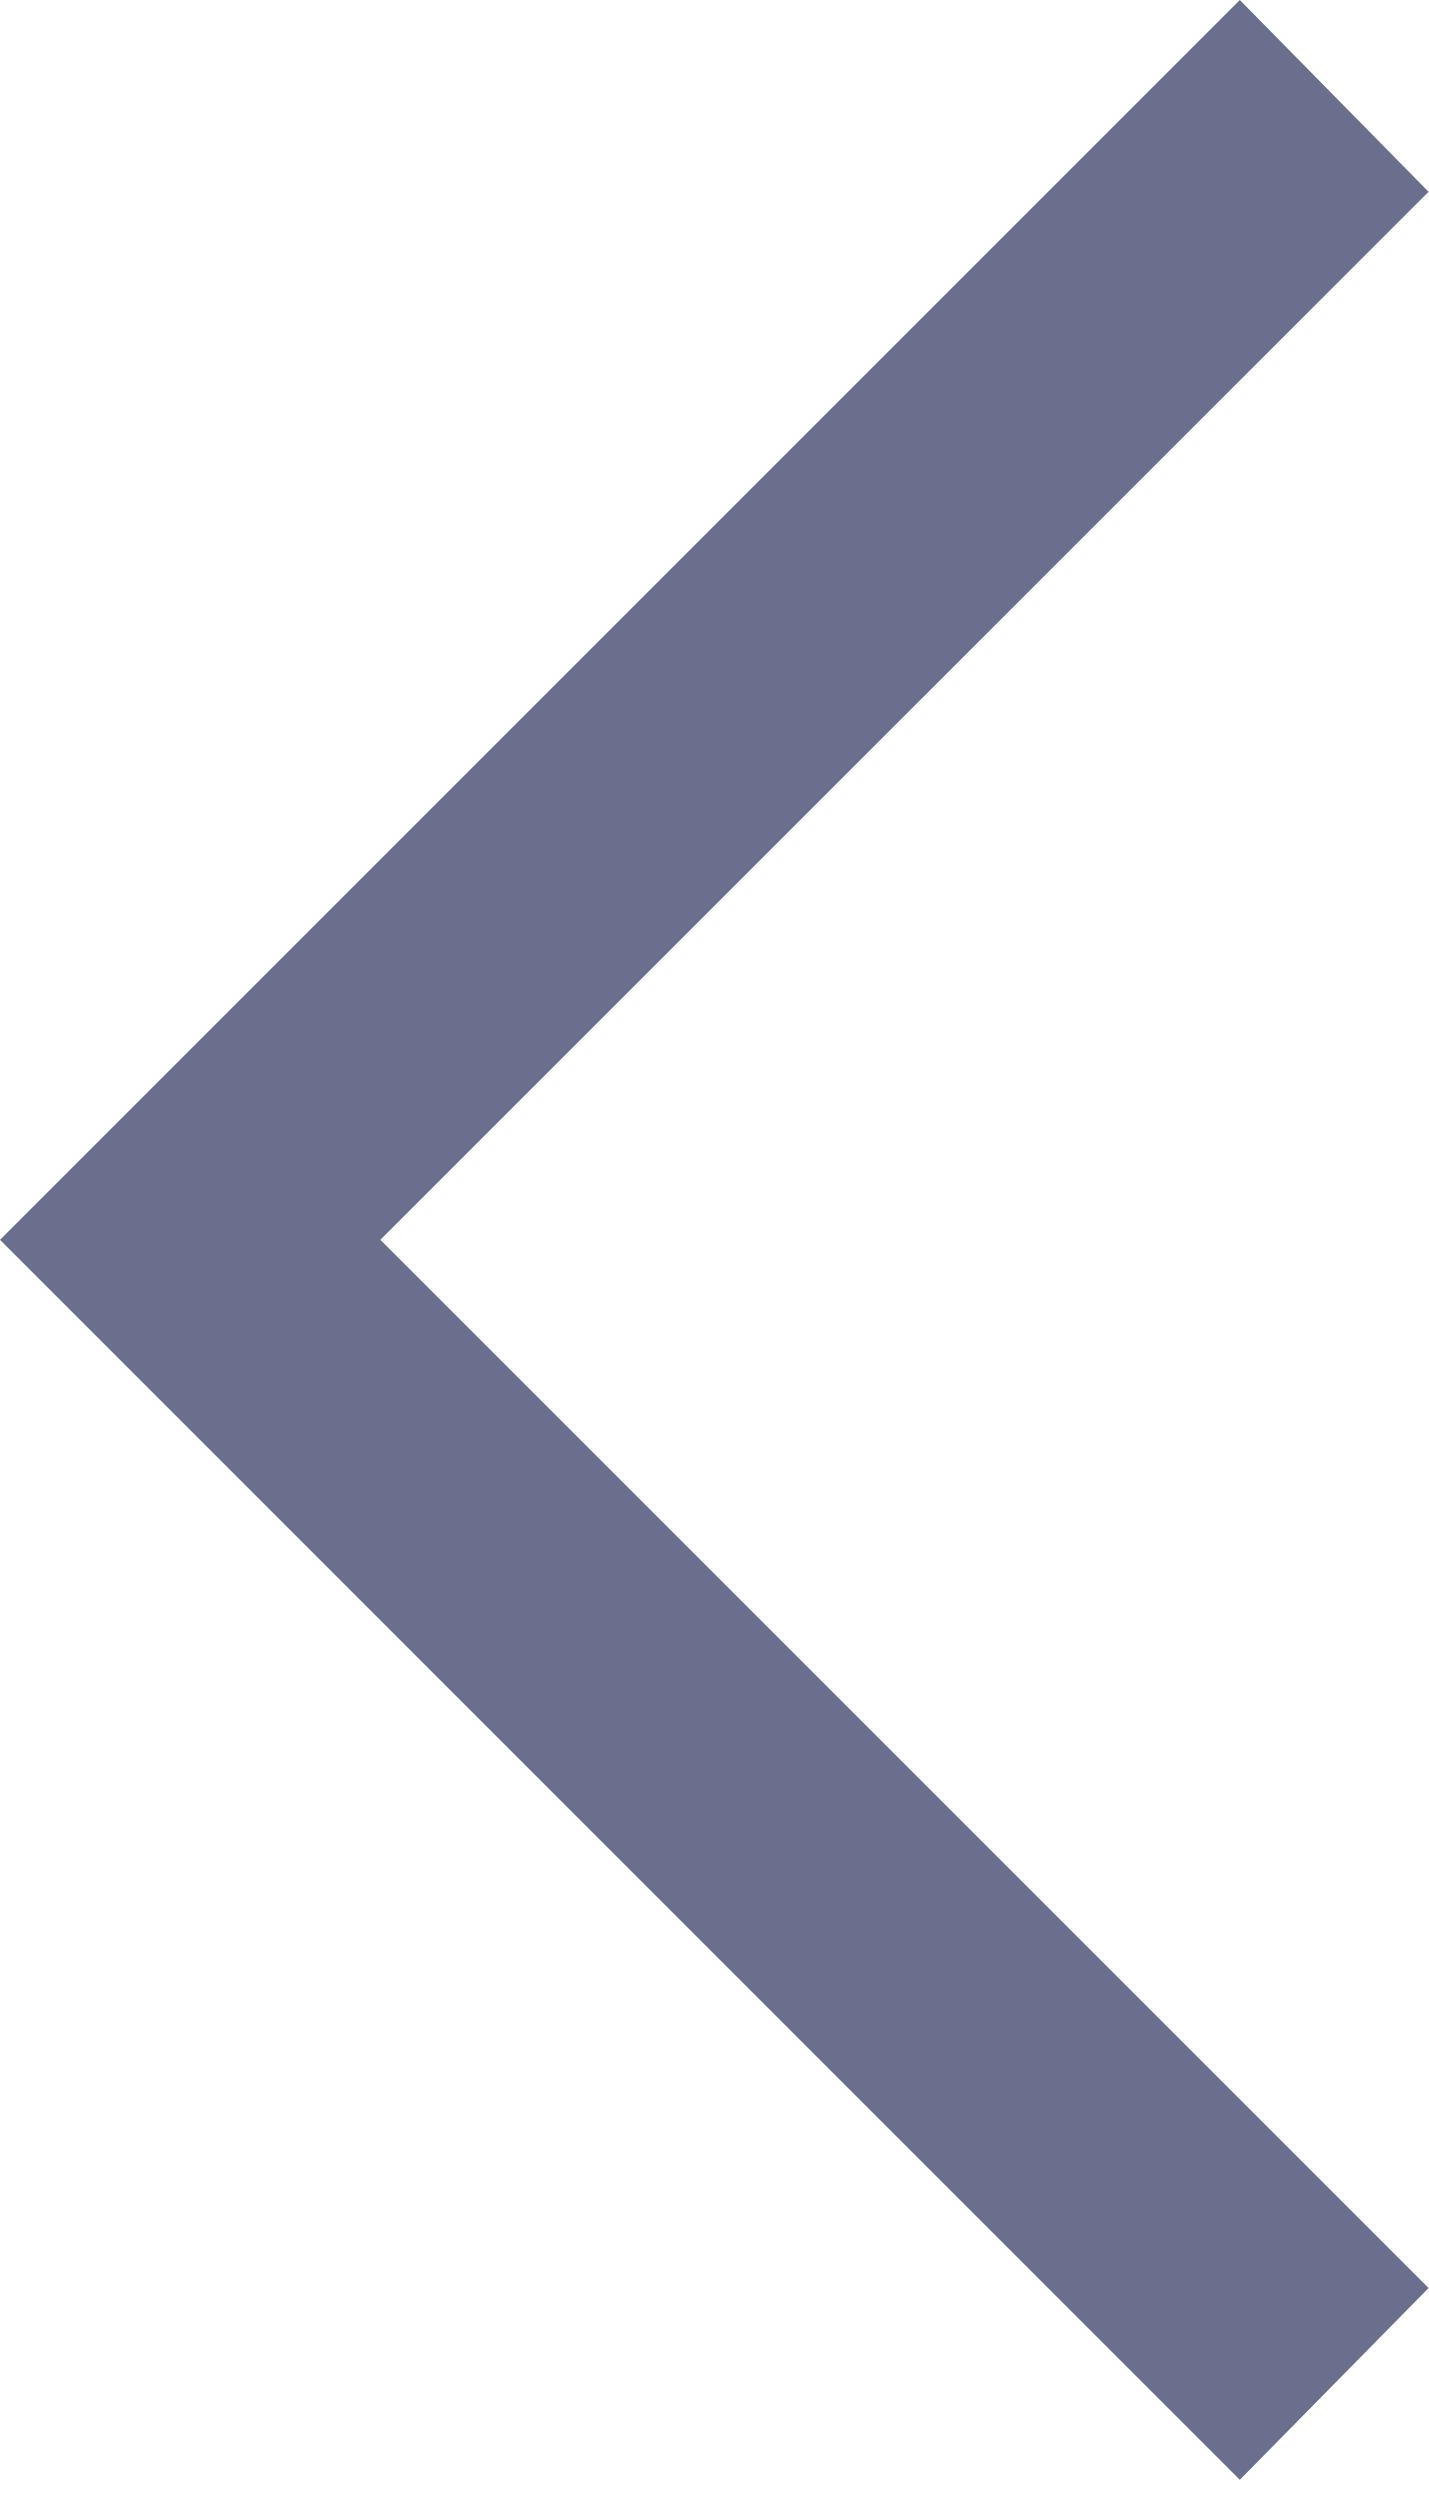
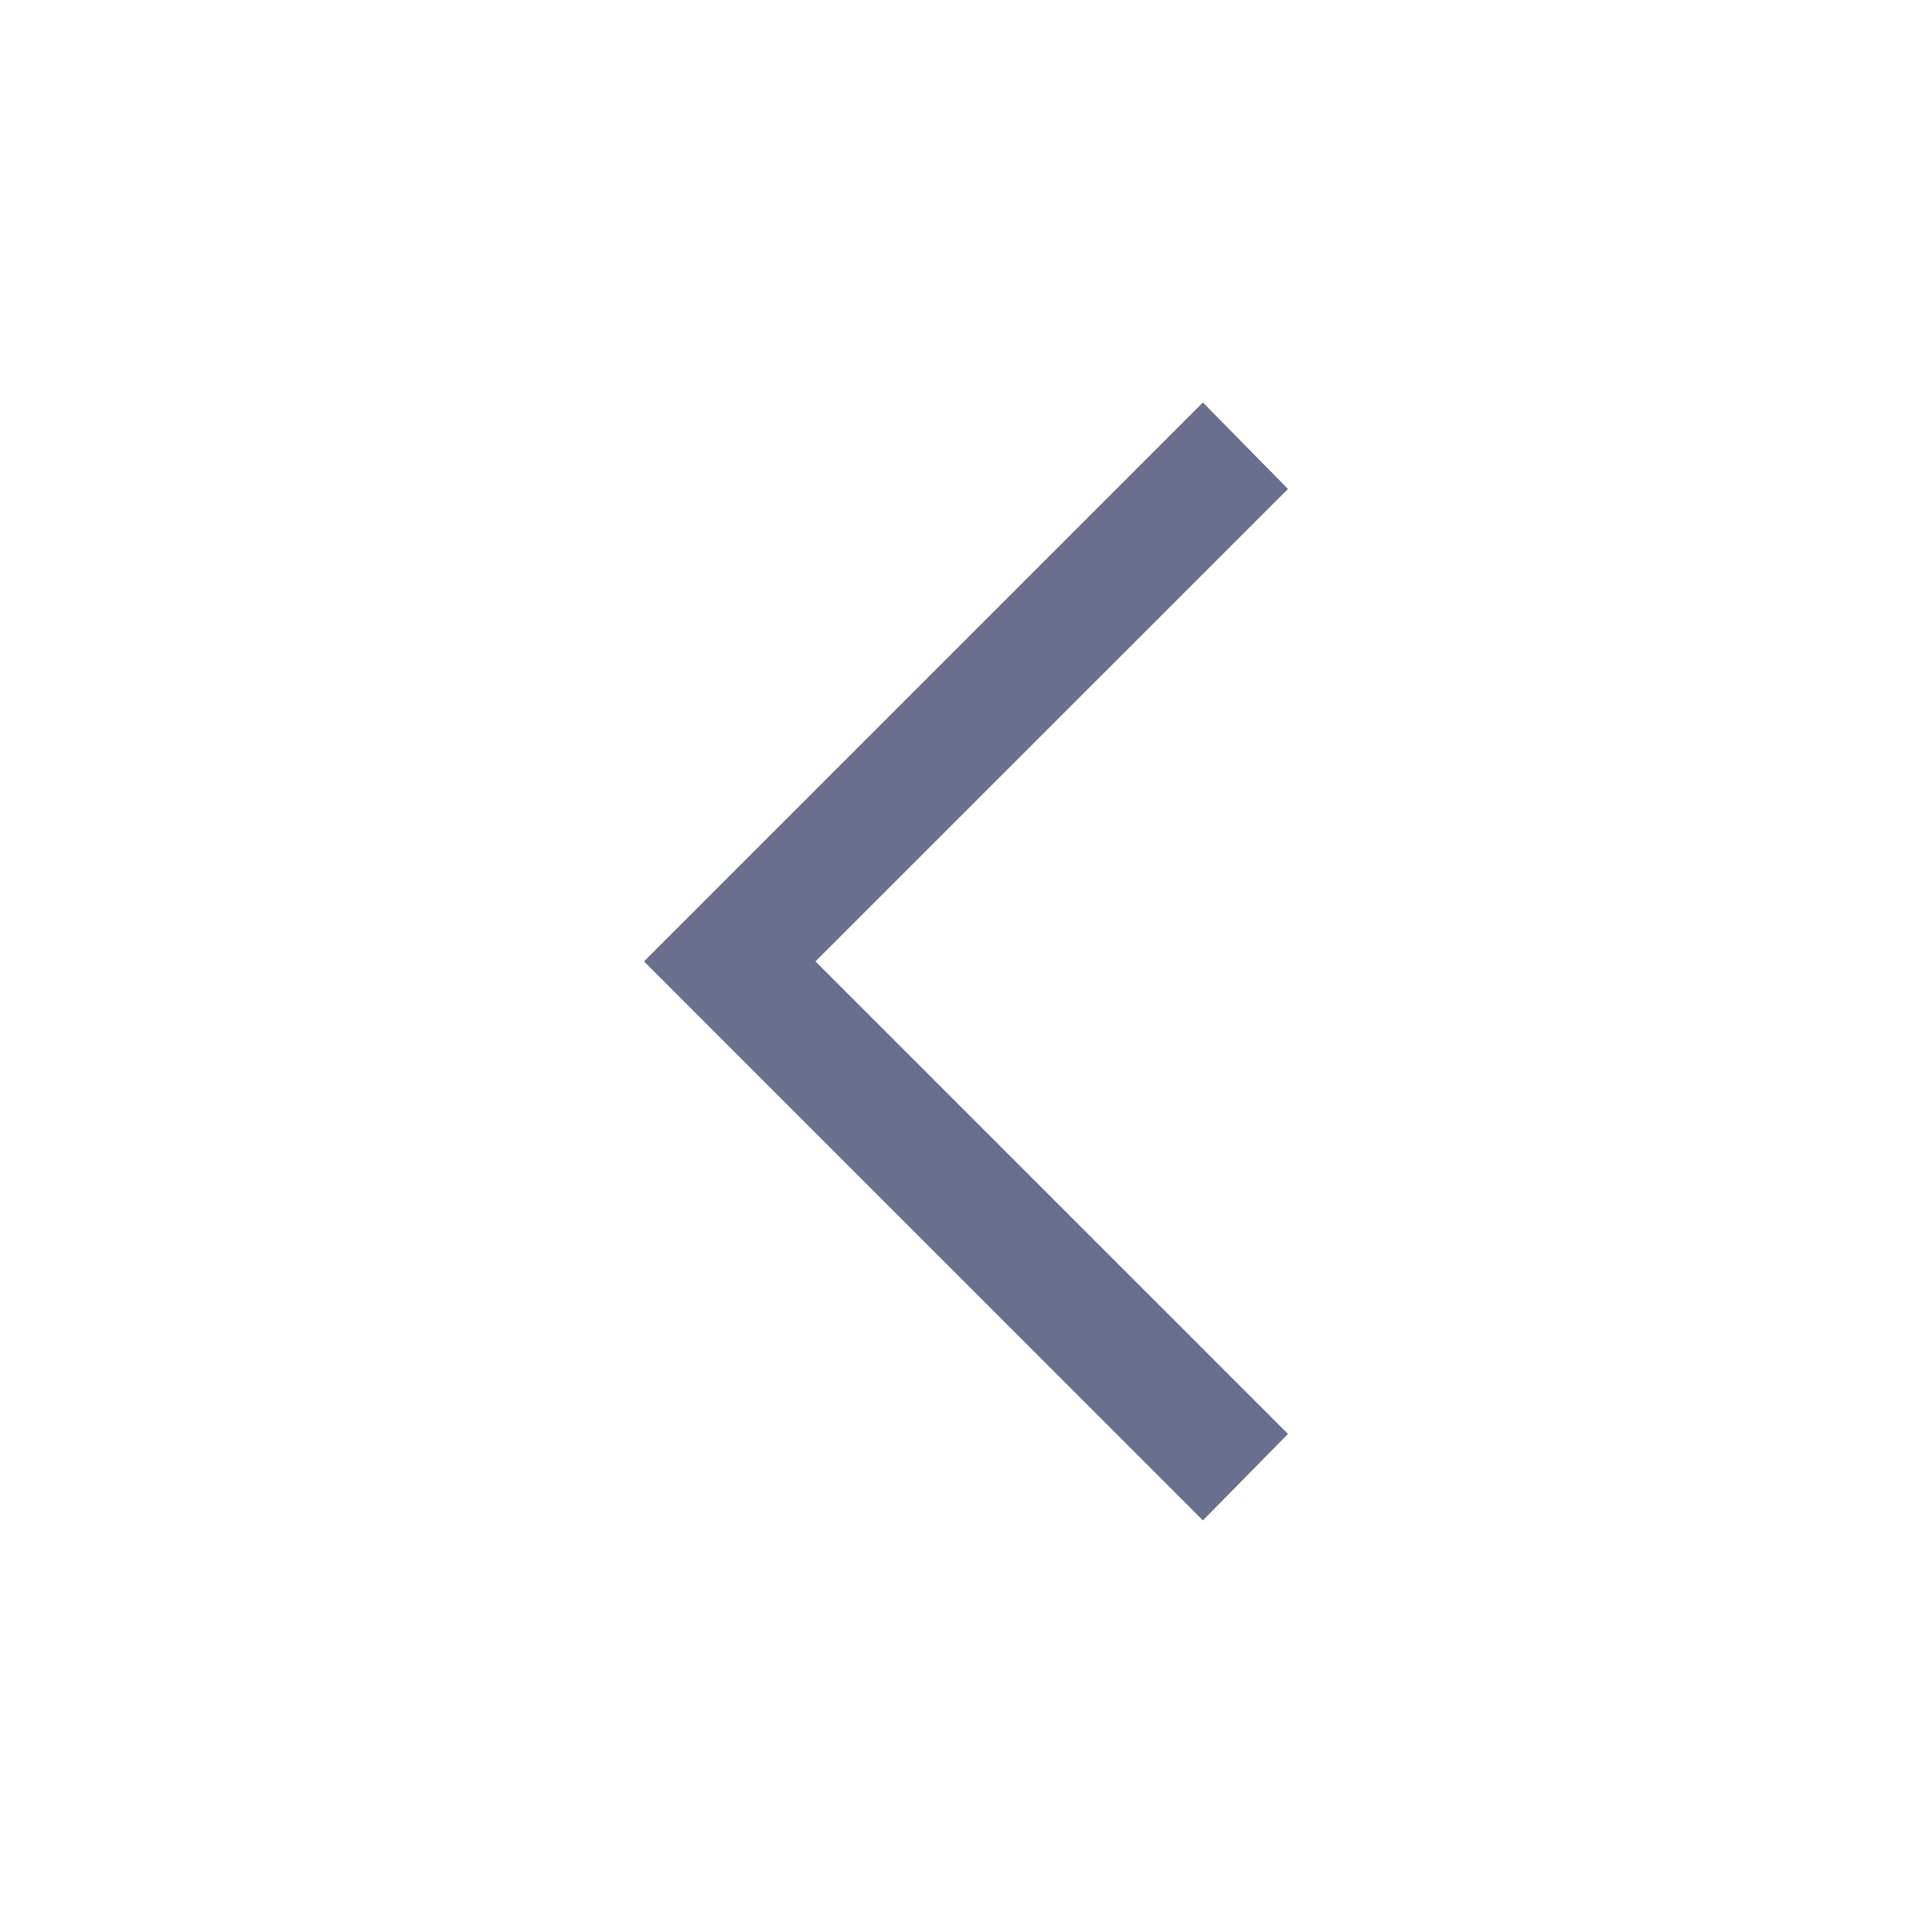
- <svg xmlns="http://www.w3.org/2000/svg" width="8" height="14" viewBox="0 0 8 14" fill="none">
-   <path d="M6.943 13.887L0 6.943L6.943 0L8 1.074L2.13 6.943L8 12.813L6.943 13.887Z" fill="#696F8C" />
+ <svg xmlns="http://www.w3.org/2000/svg" width="24" height="24" viewBox="0 0 24 24" fill="none">
+   <path d="M14.943 18.887L8 11.943L14.943 5L16 6.074L10.13 11.943L16 17.813L14.943 18.887Z" fill="#696F8C" />
</svg>
